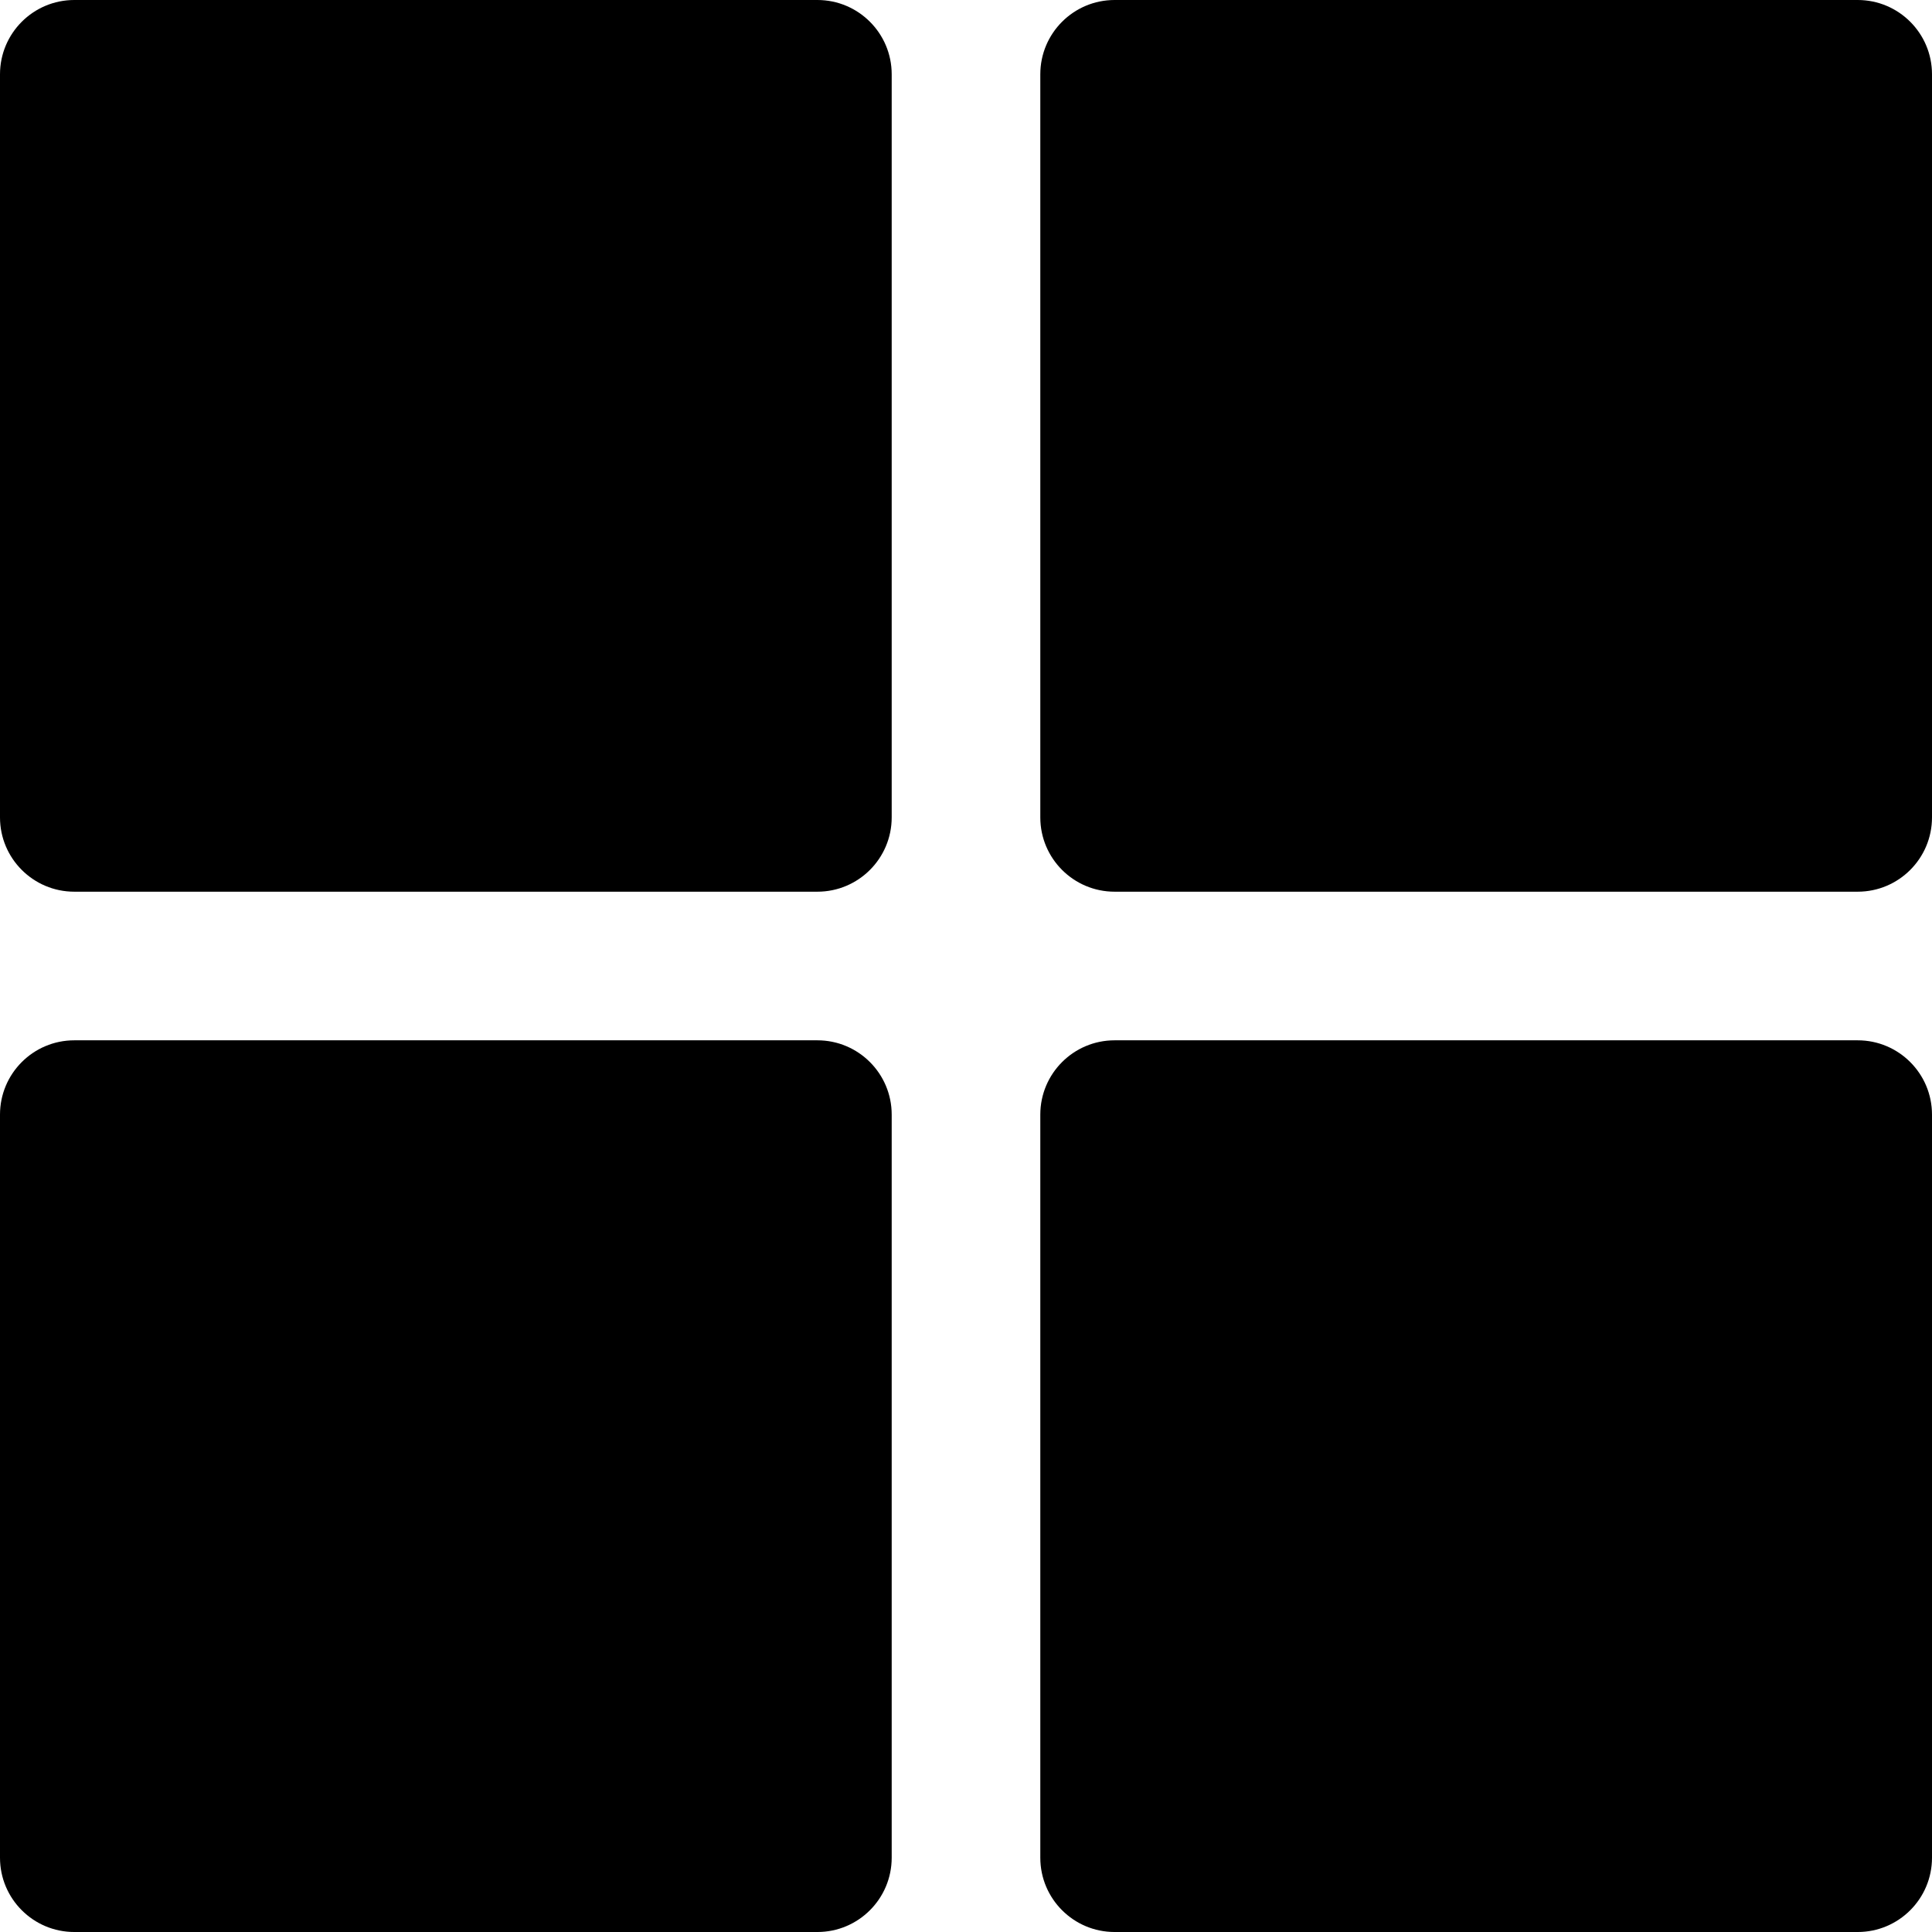
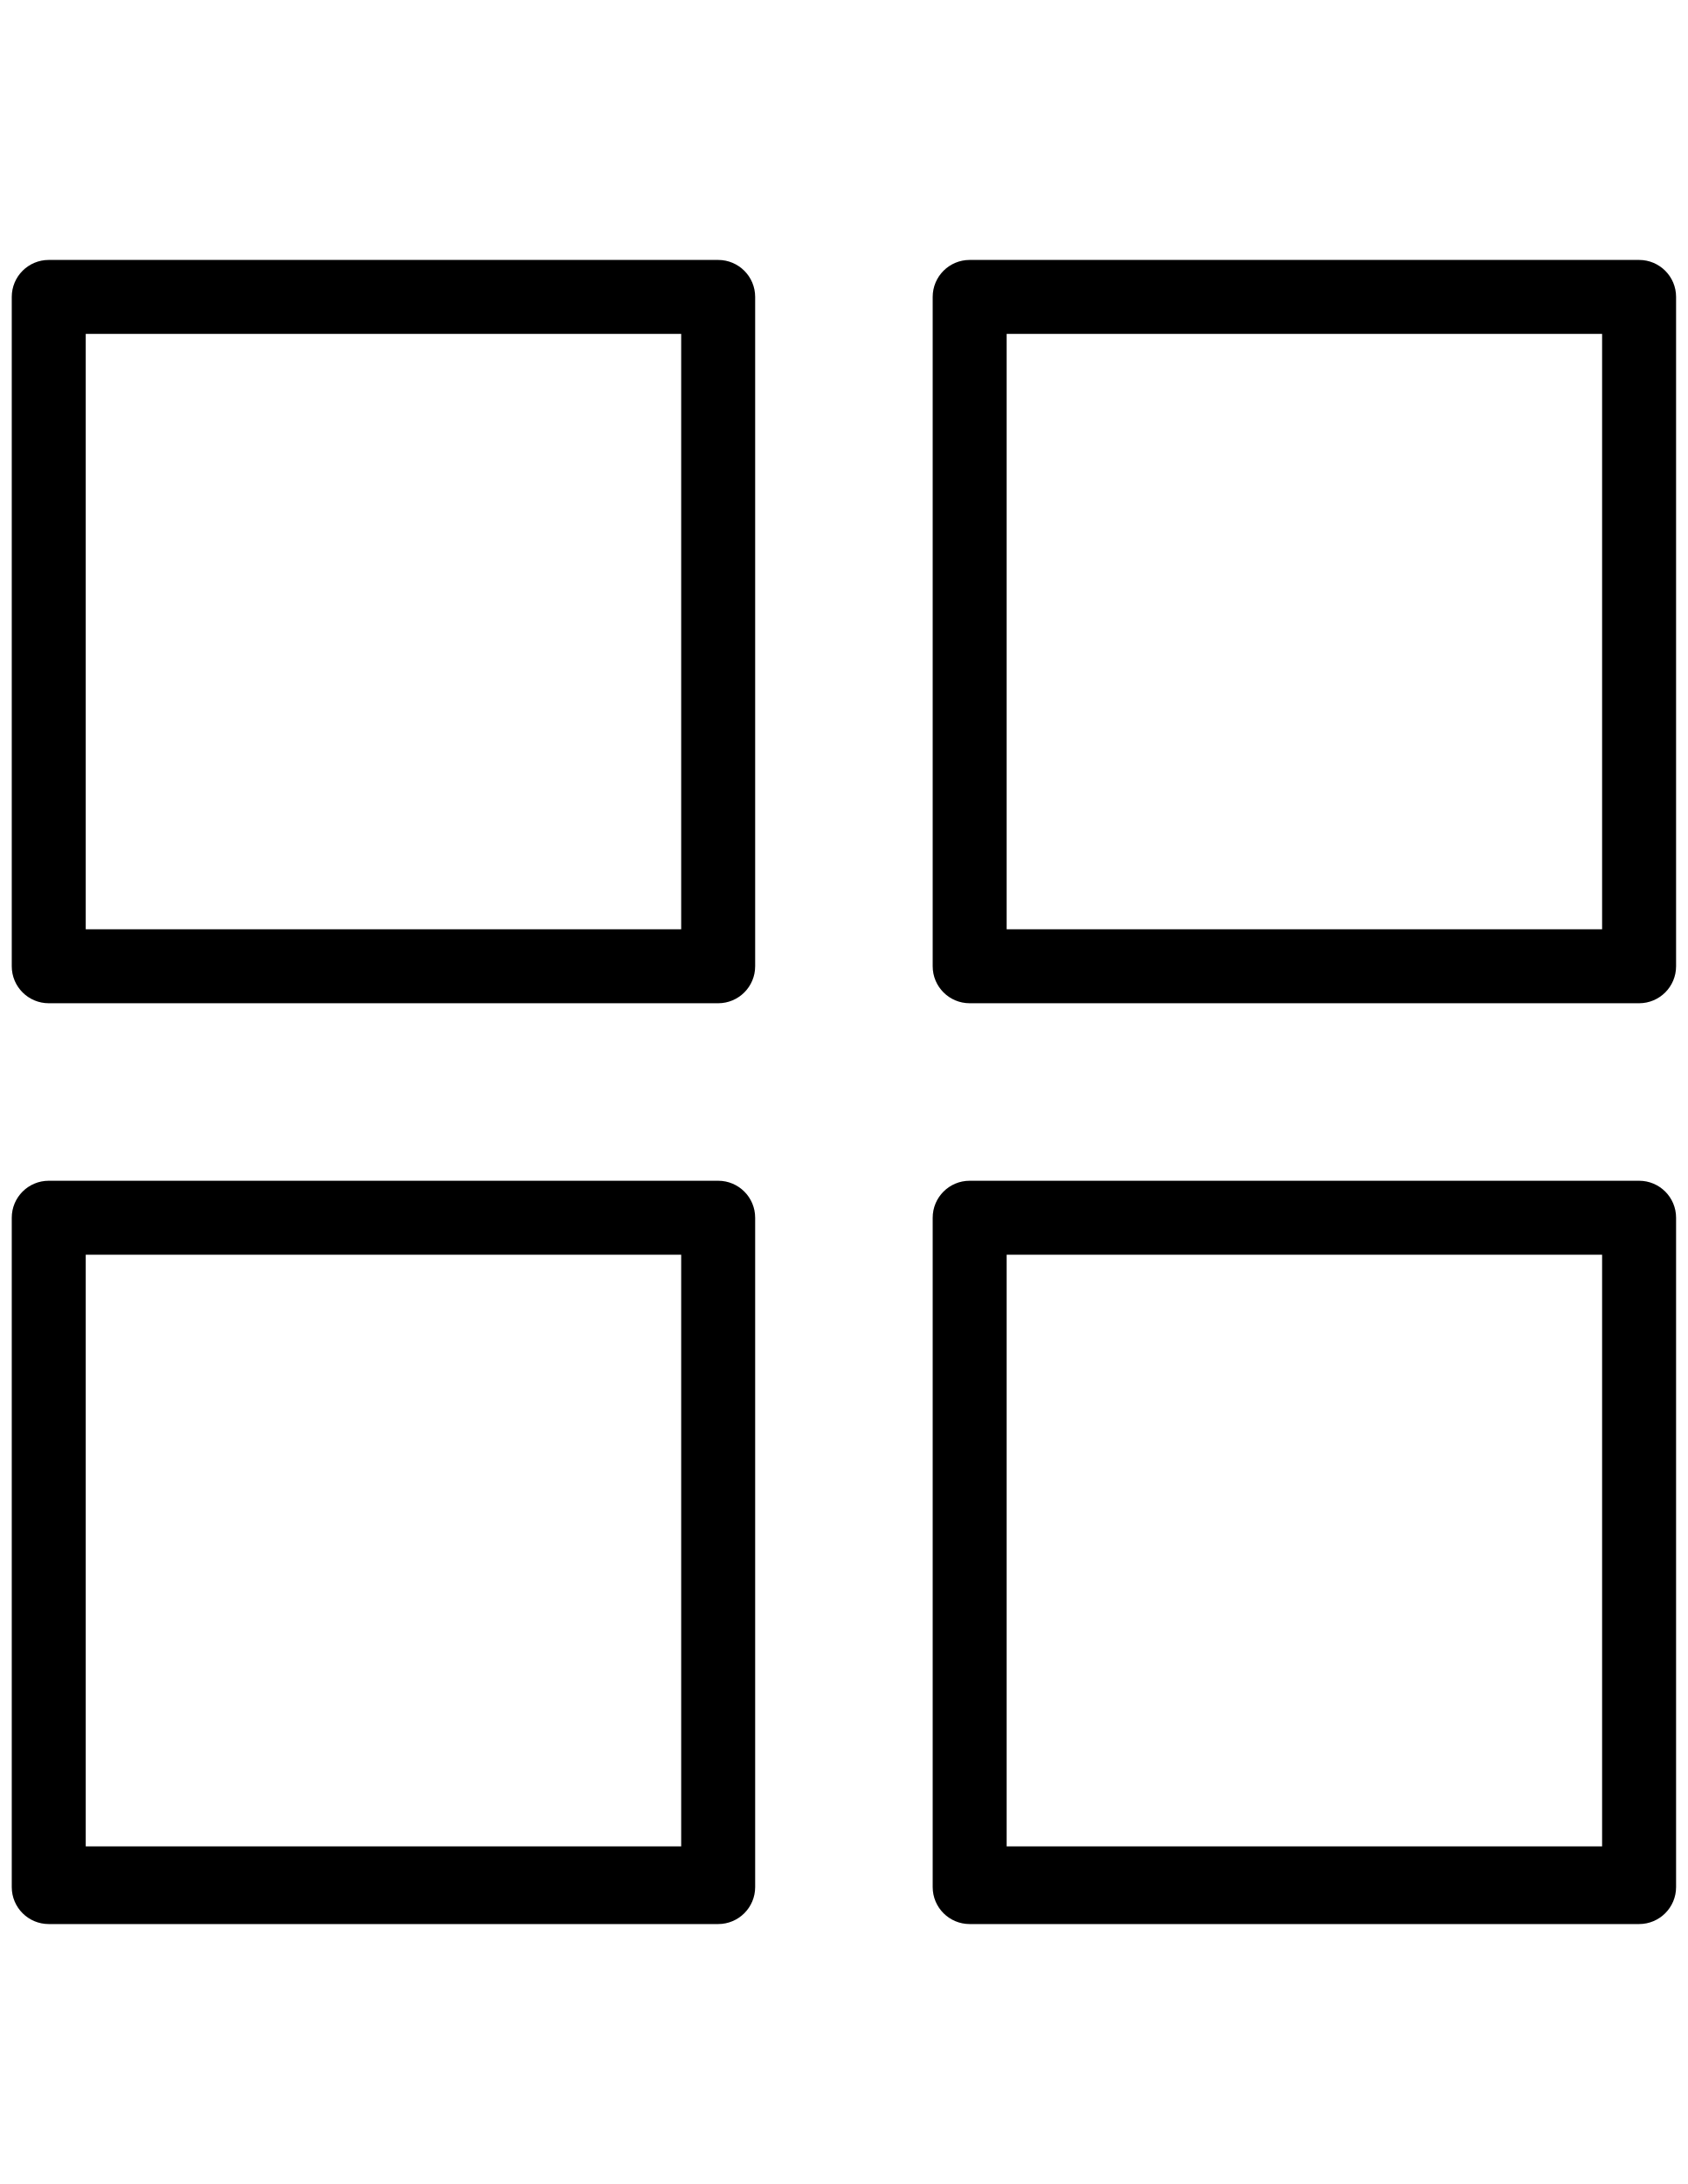
- <svg xmlns="http://www.w3.org/2000/svg" version="1.1" id="Capa_1" x="0px" y="0px" viewBox="0 0 271.673 271.673" style="enable-background:new 0 0 271.673 271.673;" xml:space="preserve">
+ <svg xmlns="http://www.w3.org/2000/svg" version="1.1" id="Capa_1" x="0px" y="0px" width="612px" height="792px" viewBox="0 0 612 792" enable-background="new 0 0 612 792" xml:space="preserve">
  <g>
    <g>
      <g>
-         <path d="M114.939,0H10.449C4.678,0,0,4.678,0,10.449v104.49c0,5.771,4.678,10.449,10.449,10.449h104.49     c5.771,0,10.449-4.678,10.449-10.449V10.449C125.388,4.678,120.71,0,114.939,0z" />
-         <path d="M261.224,0h-104.49c-5.771,0-10.449,4.678-10.449,10.449v104.49c0,5.771,4.678,10.449,10.449,10.449h104.49     c5.771,0,10.449-4.678,10.449-10.449V10.449C271.673,4.678,266.995,0,261.224,0z" />
-         <path d="M114.939,146.286H10.449C4.678,146.286,0,150.964,0,156.735v104.49c0,5.771,4.678,10.449,10.449,10.449h104.49     c5.771,0,10.449-4.678,10.449-10.449v-104.49C125.388,150.964,120.71,146.286,114.939,146.286z" />
-         <path d="M261.224,146.286h-104.49c-5.771,0-10.449,4.678-10.449,10.449v104.49c0,5.771,4.678,10.449,10.449,10.449h104.49     c5.771,0,10.449-4.678,10.449-10.449v-104.49C271.673,150.964,266.995,146.286,261.224,146.286z" />
+         <path d="M-440.041,89.999h-235.386c-13,0-23.538,10.538-23.538,23.539v235.385c0,13,10.538,23.539,23.538,23.539h235.386     c13,0,23.538-10.538,23.538-23.539V113.538C-416.503,100.537-427.041,89.999-440.041,89.999z" />
+         <path d="M-110.504,89.999h-235.386c-13,0-23.538,10.538-23.538,23.539v235.385c0,13,10.538,23.539,23.538,23.539h235.386     c13,0,23.539-10.538,23.539-23.539V113.538C-86.965,100.537-97.504,89.999-110.504,89.999z" />
+         <path d="M-440.041,419.538h-235.386c-13,0-23.538,10.539-23.538,23.539v235.386c0,13,10.538,23.538,23.538,23.538h235.386     c13,0,23.538-10.538,23.538-23.538V443.077C-416.503,430.077-427.041,419.538-440.041,419.538z" />
+         <path d="M-110.504,419.538h-235.386c-13,0-23.538,10.539-23.538,23.539v235.386c0,13,10.538,23.538,23.538,23.538h235.386     c13,0,23.539-10.538,23.539-23.538V443.077C-86.965,430.077-97.504,419.538-110.504,419.538z" />
      </g>
    </g>
  </g>
  <g>
- </g>
-   <g>
- </g>
-   <g>
- </g>
-   <g>
- </g>
-   <g>
- </g>
-   <g>
- </g>
-   <g>
- </g>
-   <g>
- </g>
-   <g>
- </g>
-   <g>
- </g>
-   <g>
- </g>
-   <g>
- </g>
-   <g>
- </g>
-   <g>
- </g>
-   <g>
- </g>
+     <path d="M273.815,107.675c0-7.41-6.001-13.411-13.41-13.411H17.676c-7.41,0-13.411,6.001-13.411,13.411v242.729   c0,7.409,6.001,13.411,13.411,13.411h242.729c7.409,0,13.41-6.001,13.41-13.411V107.675z M246.994,336.994H31.086V121.085h215.908   V336.994z" />
+     <path d="M607.736,107.675c0-7.41-6.001-13.411-13.41-13.411H351.596c-7.409,0-13.41,6.001-13.41,13.411v242.729   c0,7.409,6.001,13.411,13.41,13.411h242.729c7.409,0,13.41-6.001,13.41-13.411V107.675z M580.914,336.994H365.006V121.085h215.908   V336.994z" />
+     <path d="M273.815,441.596c0-7.409-6.001-13.41-13.41-13.41H17.676c-7.41,0-13.411,6.001-13.411,13.41v242.729   c0,7.409,6.001,13.41,13.411,13.41h242.729c7.409,0,13.41-6.001,13.41-13.41V441.596z M246.994,669.573H31.086V455.006h215.908   V669.573z" />
+     <path d="M607.736,441.596c0-7.409-6.001-13.41-13.41-13.41H351.596c-7.409,0-13.41,6.001-13.41,13.41v242.729   c0,7.409,6.001,13.41,13.41,13.41h242.729c7.409,0,13.41-6.001,13.41-13.41V441.596z M580.914,669.573H365.006V455.006h215.908   V669.573z" />
+   </g>
</svg>
